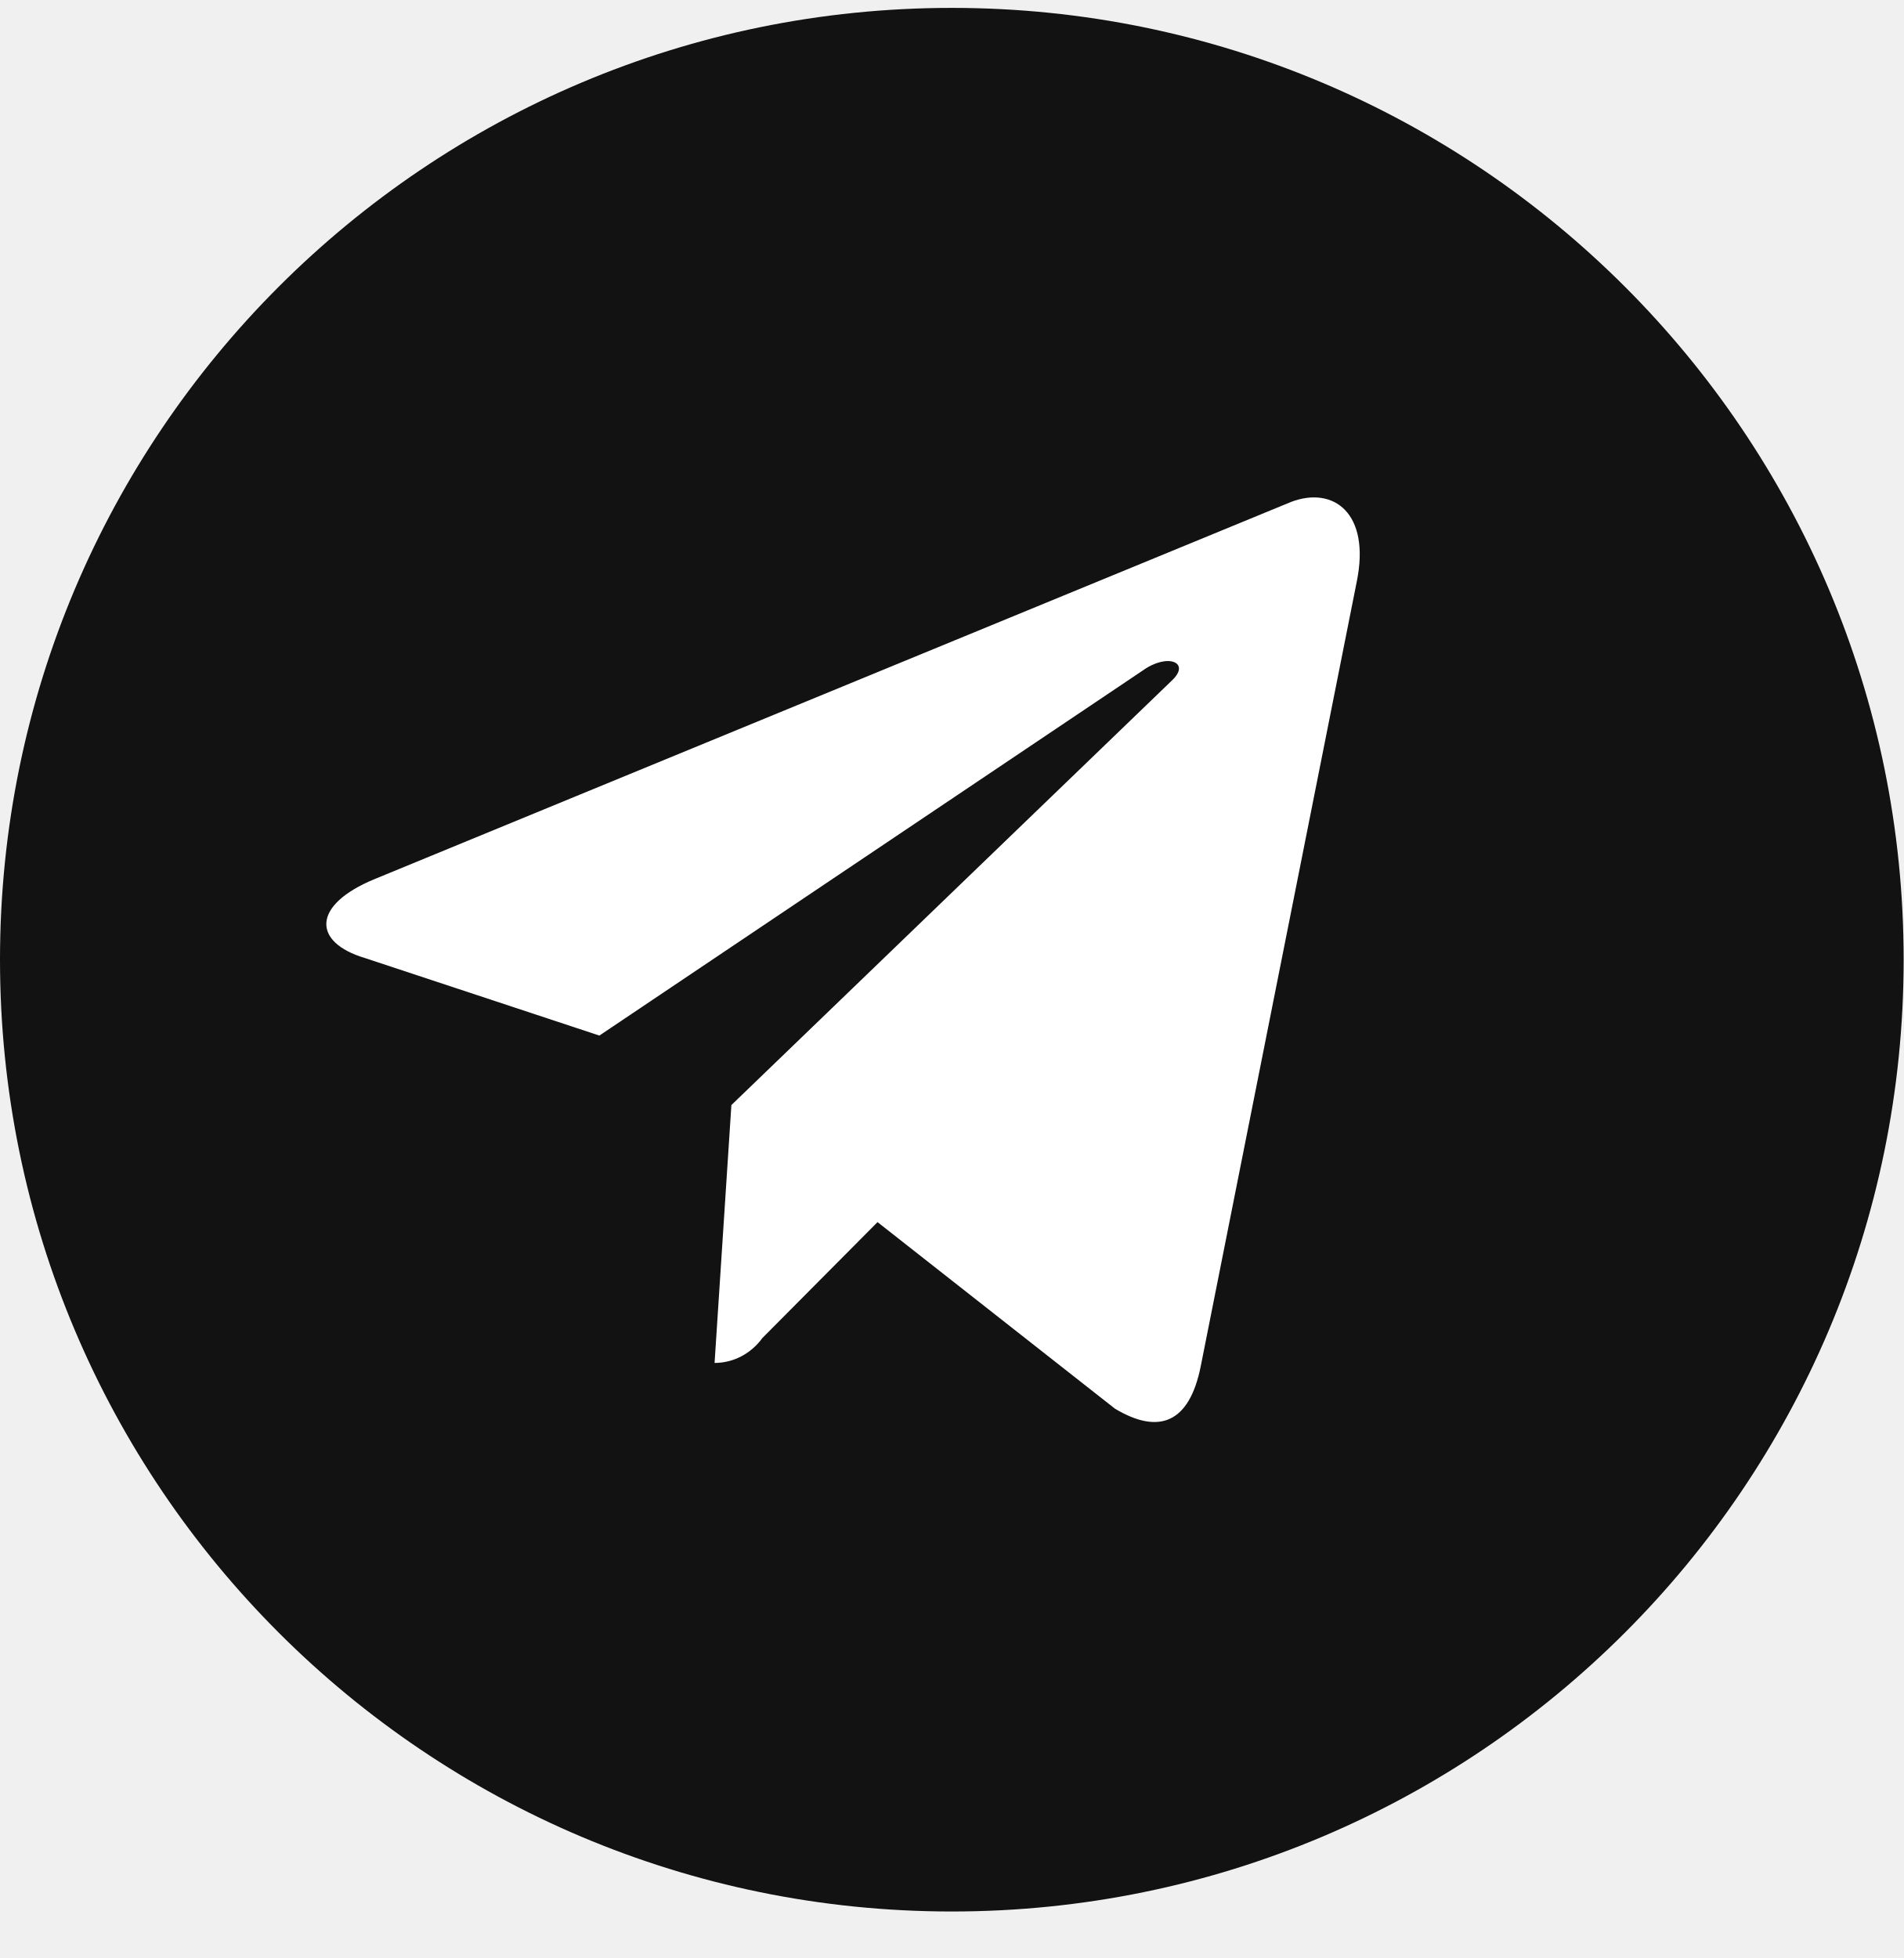
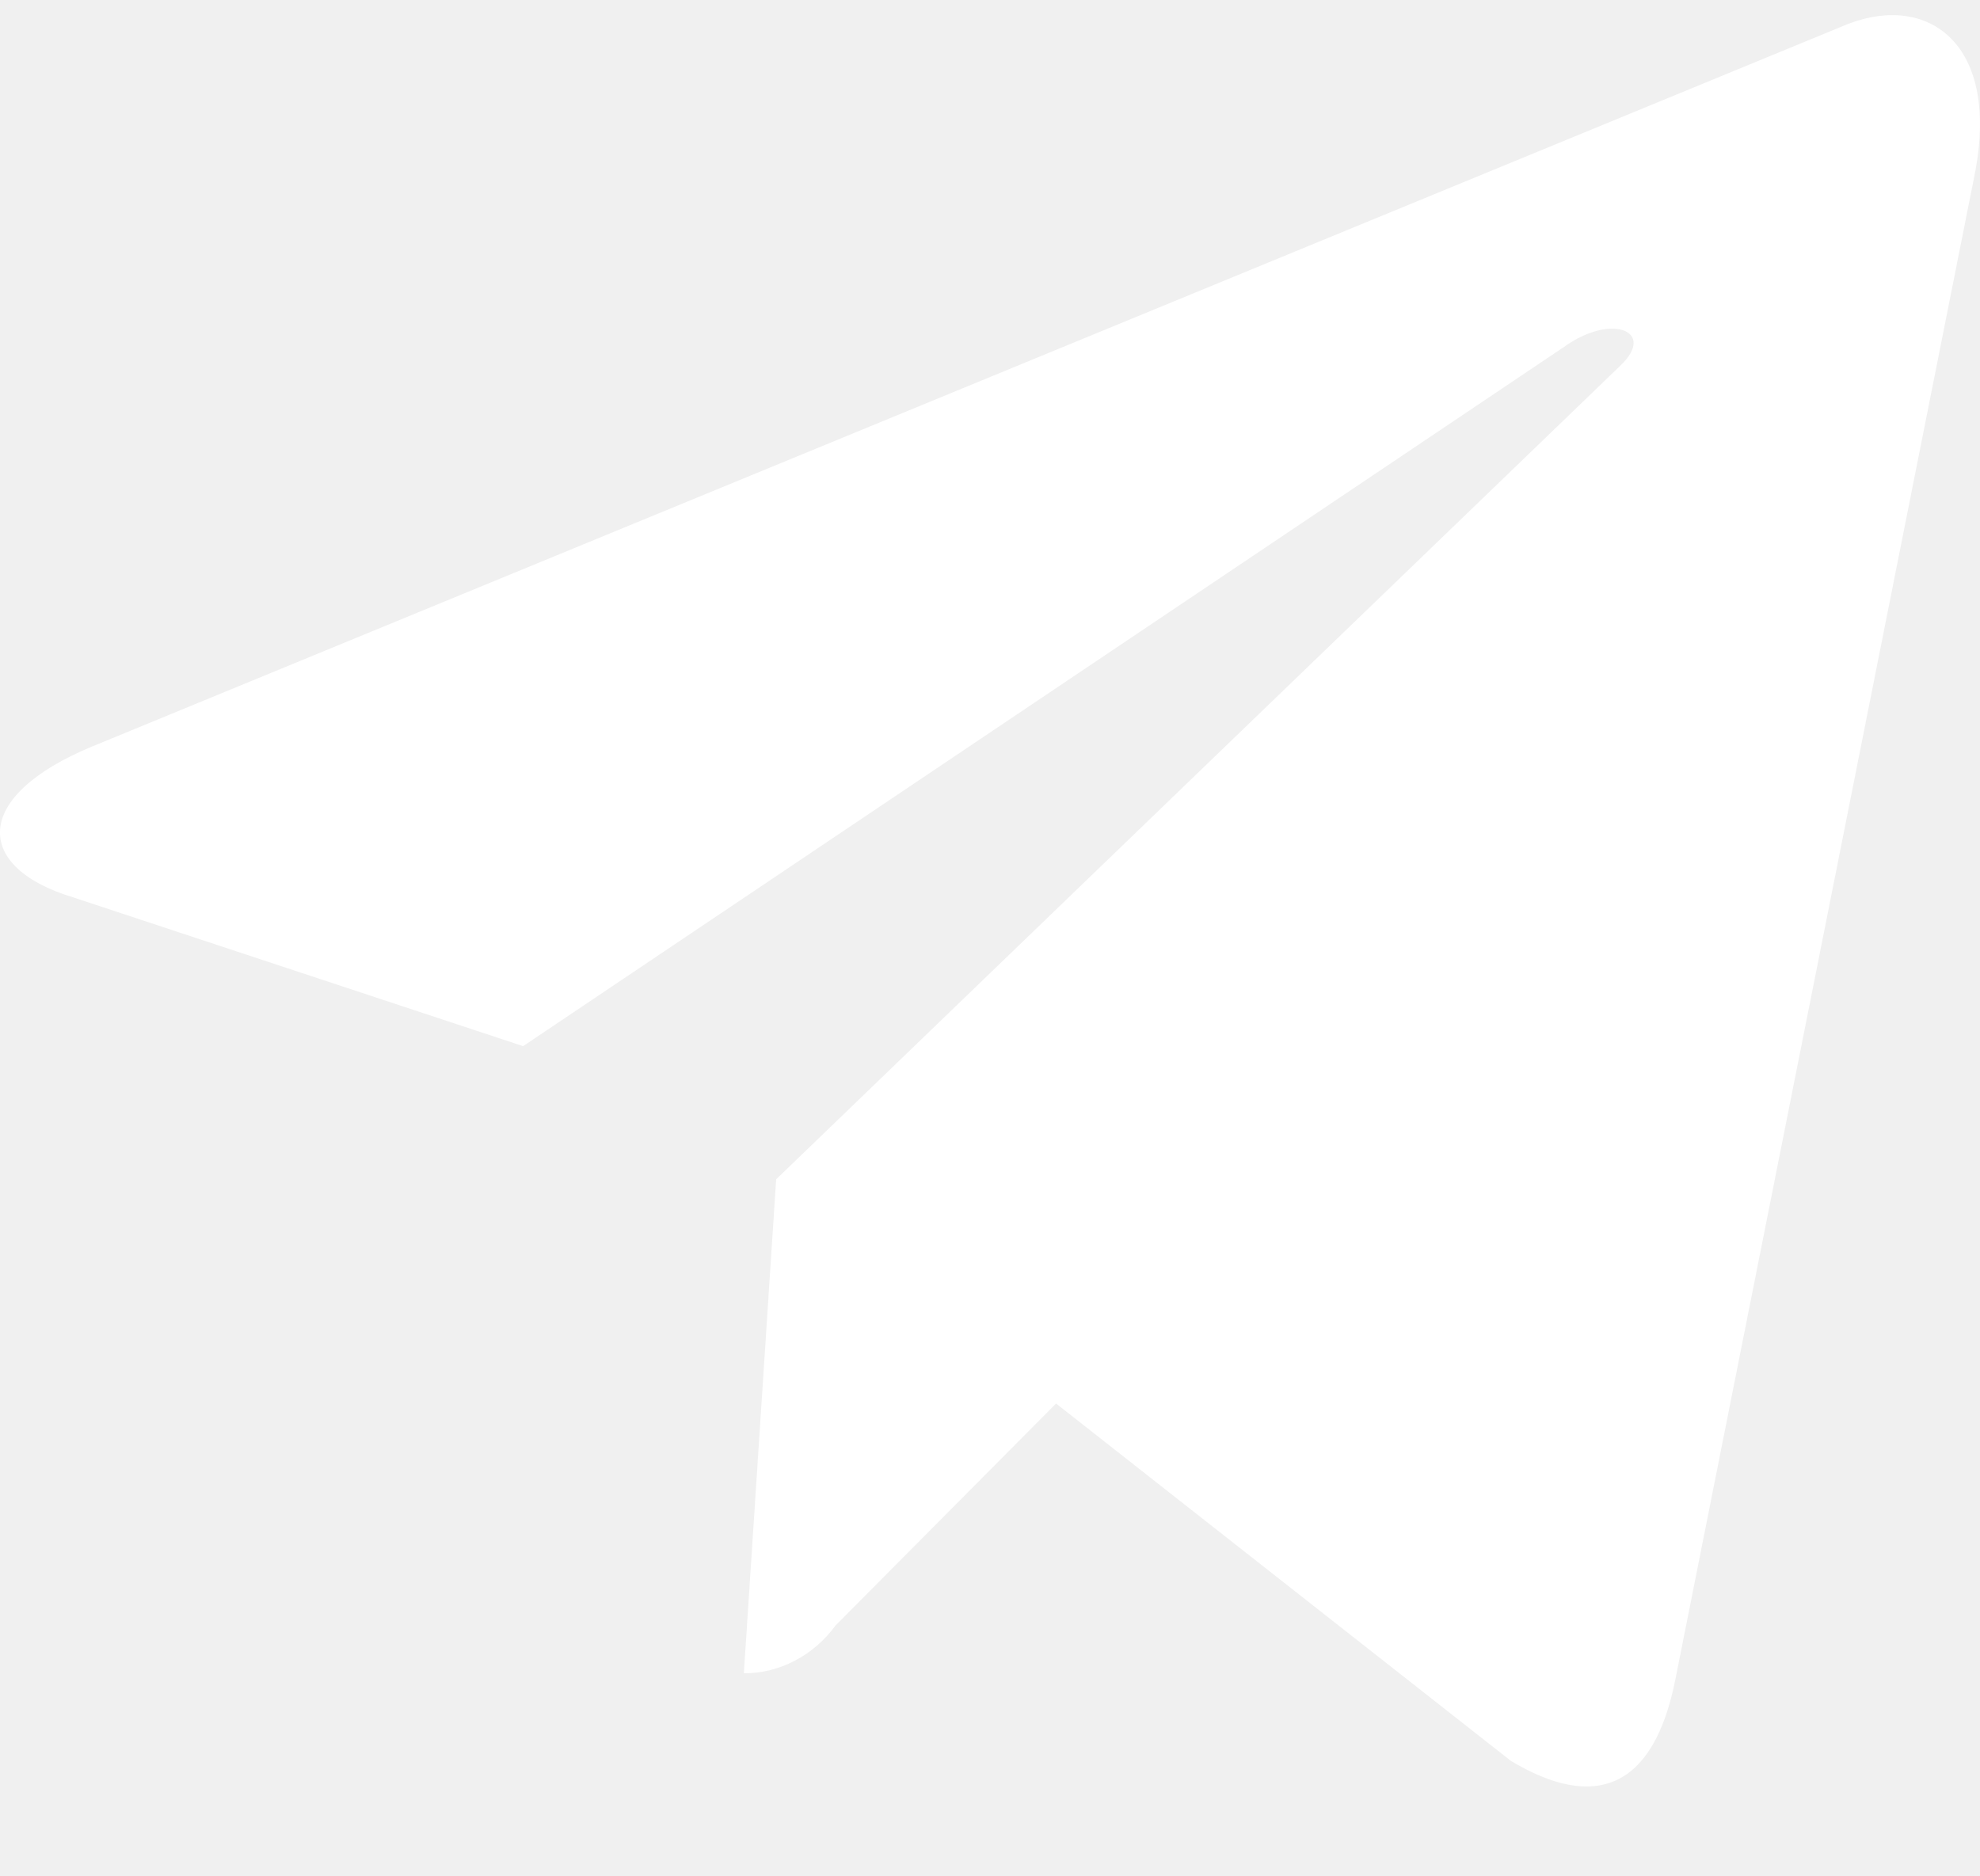
- <svg xmlns="http://www.w3.org/2000/svg" width="35" height="36" viewBox="0 0 35 36" fill="none">
-   <circle cx="17.5" cy="17.645" r="17.5" fill="#121212" />
-   <path d="M6.885 16.164L23.736 9.229C24.515 8.931 25.204 9.432 24.944 10.699L22.078 25.112C21.868 26.177 21.299 26.379 20.499 25.9L16.134 22.47L14.017 24.601C13.913 24.744 13.78 24.859 13.627 24.939C13.475 25.018 13.307 25.059 13.138 25.059L13.447 20.318L21.548 12.51C21.898 12.18 21.468 11.999 21.009 12.329L11.02 19.04L6.705 17.613C5.746 17.325 5.726 16.643 6.885 16.164Z" fill="white" />
+ <svg xmlns="http://www.w3.org/2000/svg" width="19" height="18" viewBox="0 0 19 18" fill="none">
+   <path d="M0.885 7.164L17.736 0.229C18.515 -0.069 19.204 0.432 18.944 1.699L16.078 16.112C15.868 17.177 15.299 17.379 14.499 16.9L10.134 13.47L8.017 15.601C7.913 15.743 7.78 15.859 7.627 15.938C7.475 16.018 7.308 16.059 7.138 16.059L7.448 11.318L15.548 3.51C15.898 3.18 15.468 2.999 15.009 3.329L5.02 10.04L0.705 8.613C-0.254 8.325 -0.274 7.643 0.885 7.164Z" fill="white" />
</svg>
